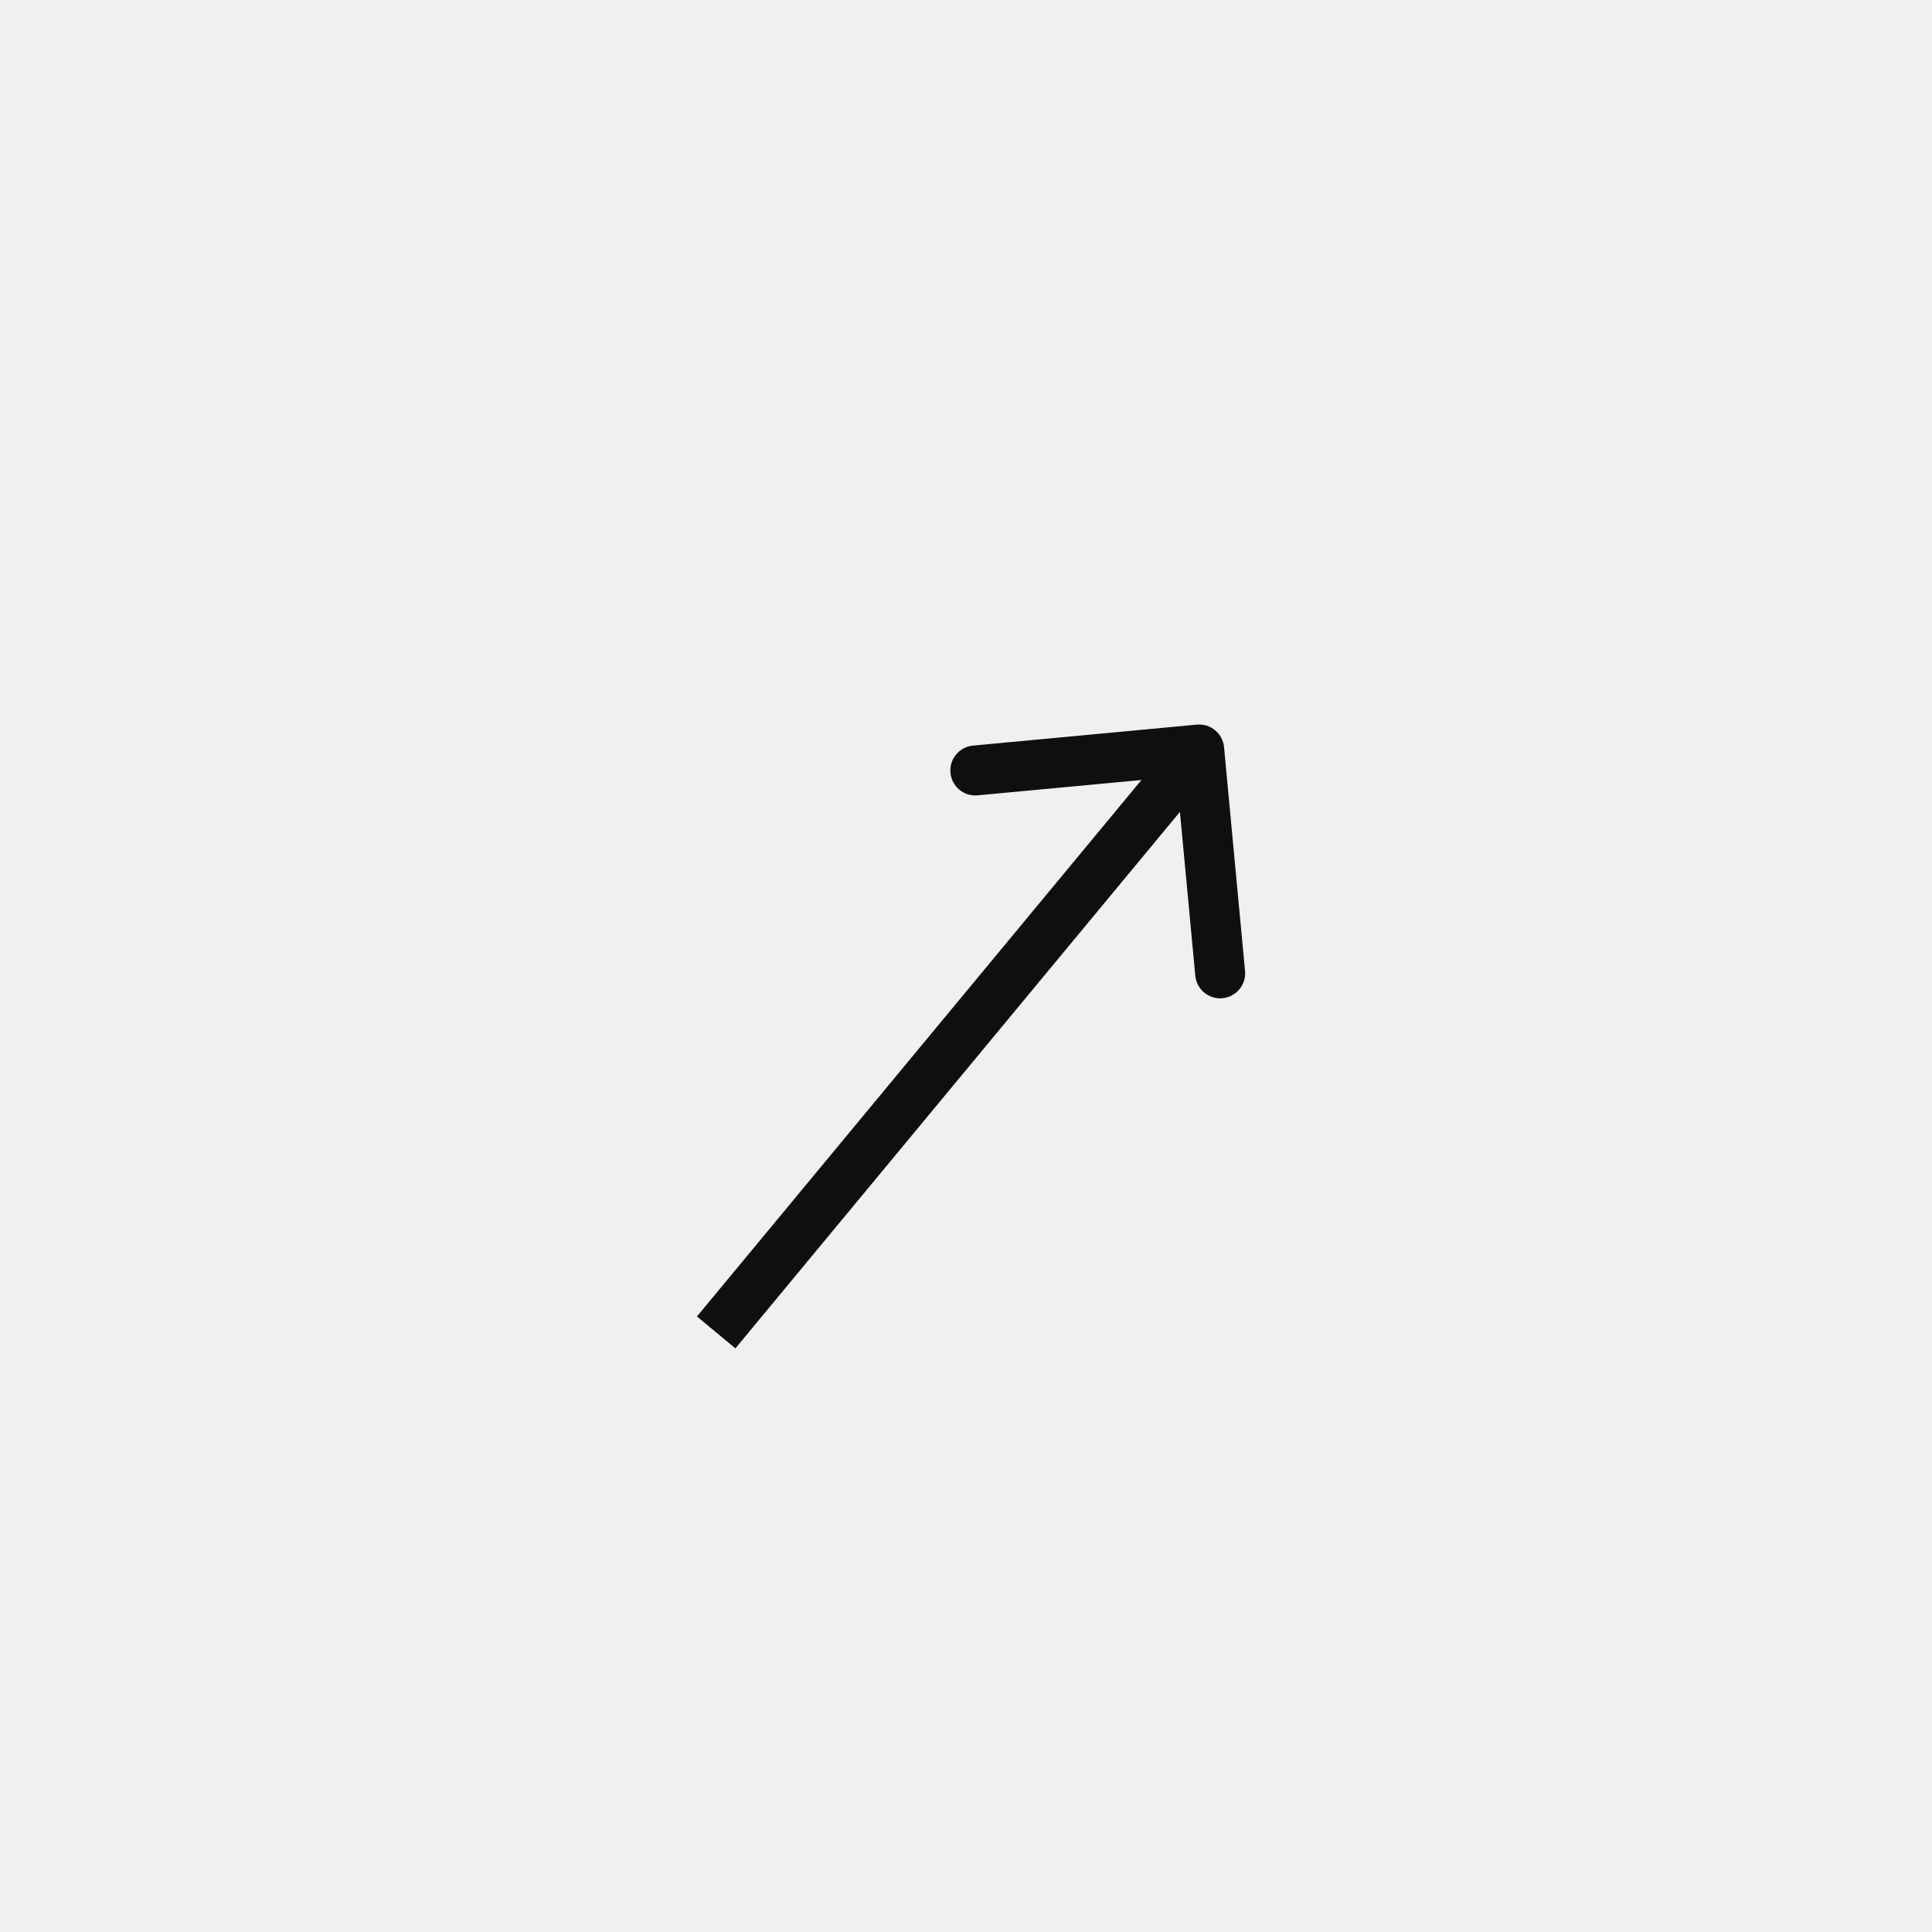
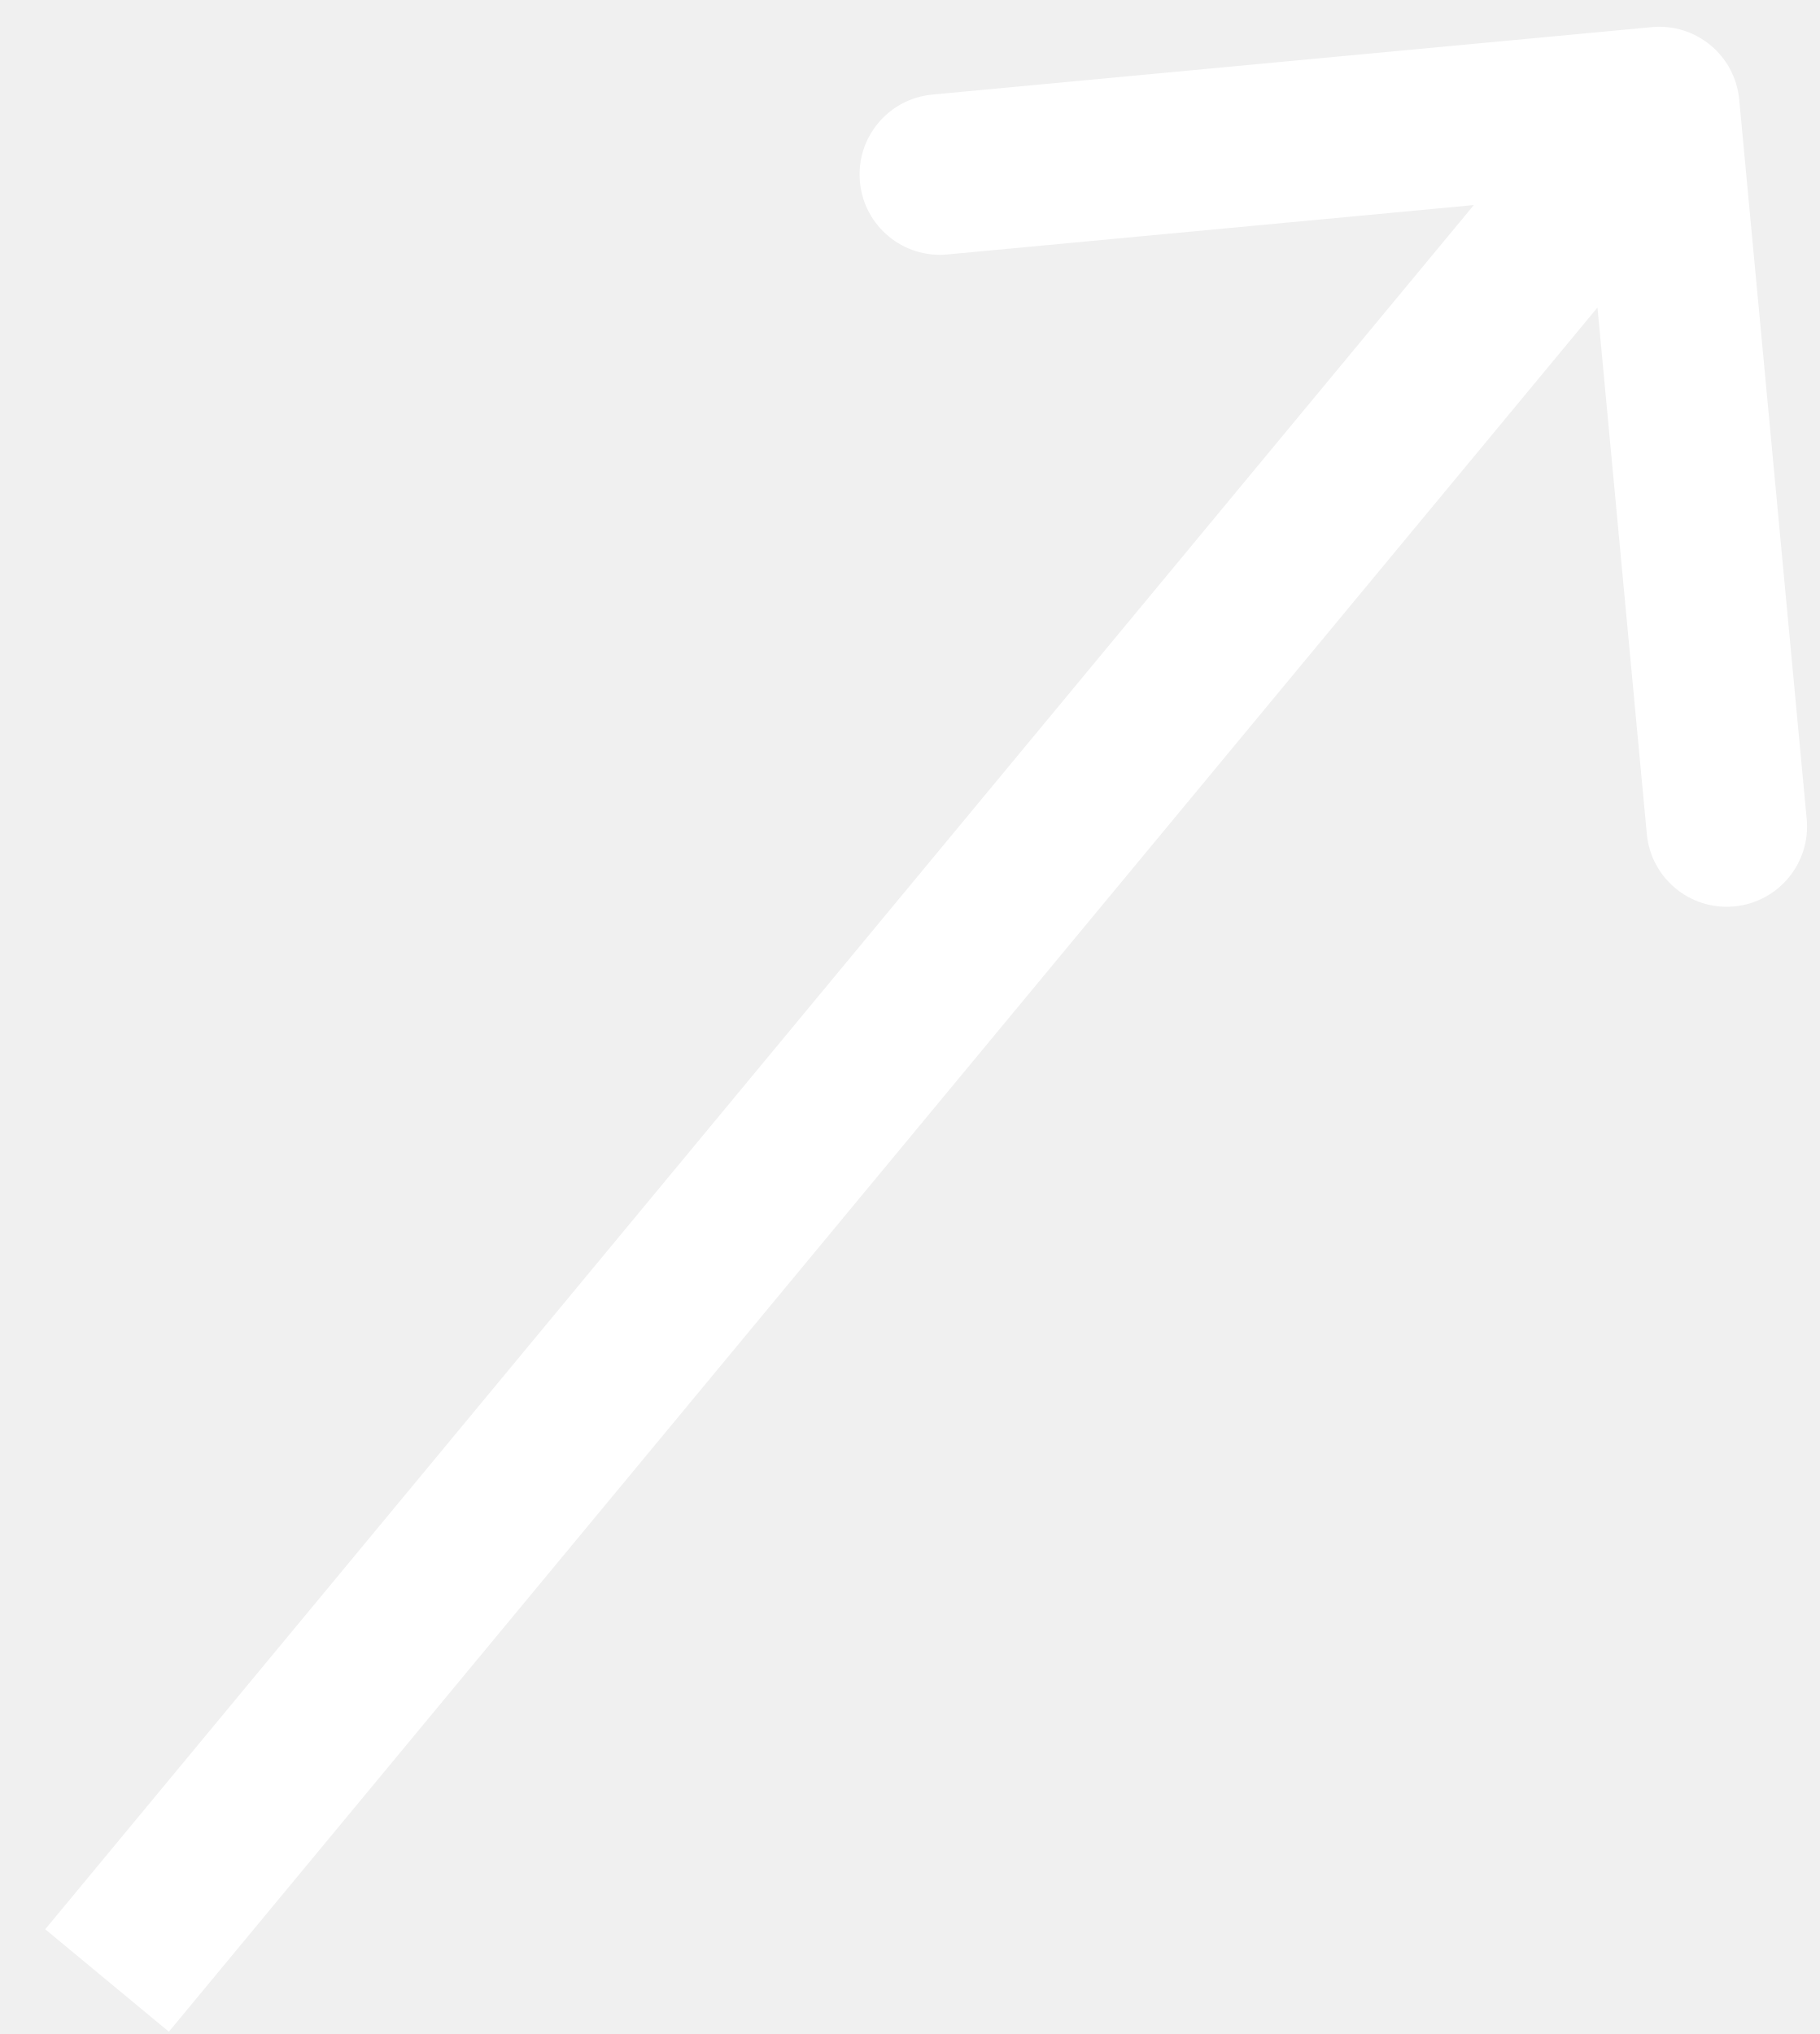
- <svg xmlns="http://www.w3.org/2000/svg" width="116" height="116" viewBox="0 0 116 116" fill="none">
-   <g style="mix-blend-mode:difference">
-     <circle cx="58" cy="58" r="58" fill="black" />
-   </g>
-   <g style="mix-blend-mode:difference">
-     <path d="M73.493 44.86C73.416 44.035 72.685 43.429 71.86 43.507L58.419 44.767C57.594 44.844 56.988 45.575 57.066 46.4C57.143 47.225 57.874 47.831 58.699 47.754L70.647 46.633L71.767 58.581C71.844 59.406 72.575 60.012 73.4 59.934C74.225 59.857 74.831 59.126 74.754 58.301L73.493 44.86ZM44.155 80.957L73.155 45.957L70.845 44.043L41.845 79.043L44.155 80.957Z" fill="white" />
+ <svg xmlns="http://www.w3.org/2000/svg" width="34" height="38" viewBox="0 0 34 38" fill="none">
+   <g>
+     <path d="M32.493 1.86C32.416 1.035 31.685 0.429 30.86 0.507L17.419 1.767C16.594 1.844 15.988 2.575 16.066 3.4C16.143 4.225 16.874 4.831 17.699 4.754L29.647 3.633L30.767 15.581C30.844 16.406 31.575 17.012 32.4 16.934C33.225 16.857 33.831 16.126 33.754 15.301L32.493 1.86ZM3.155 37.957L32.155 2.957L29.845 1.043L0.845 36.043L3.155 37.957Z" fill="white" />
  </g>
</svg>
